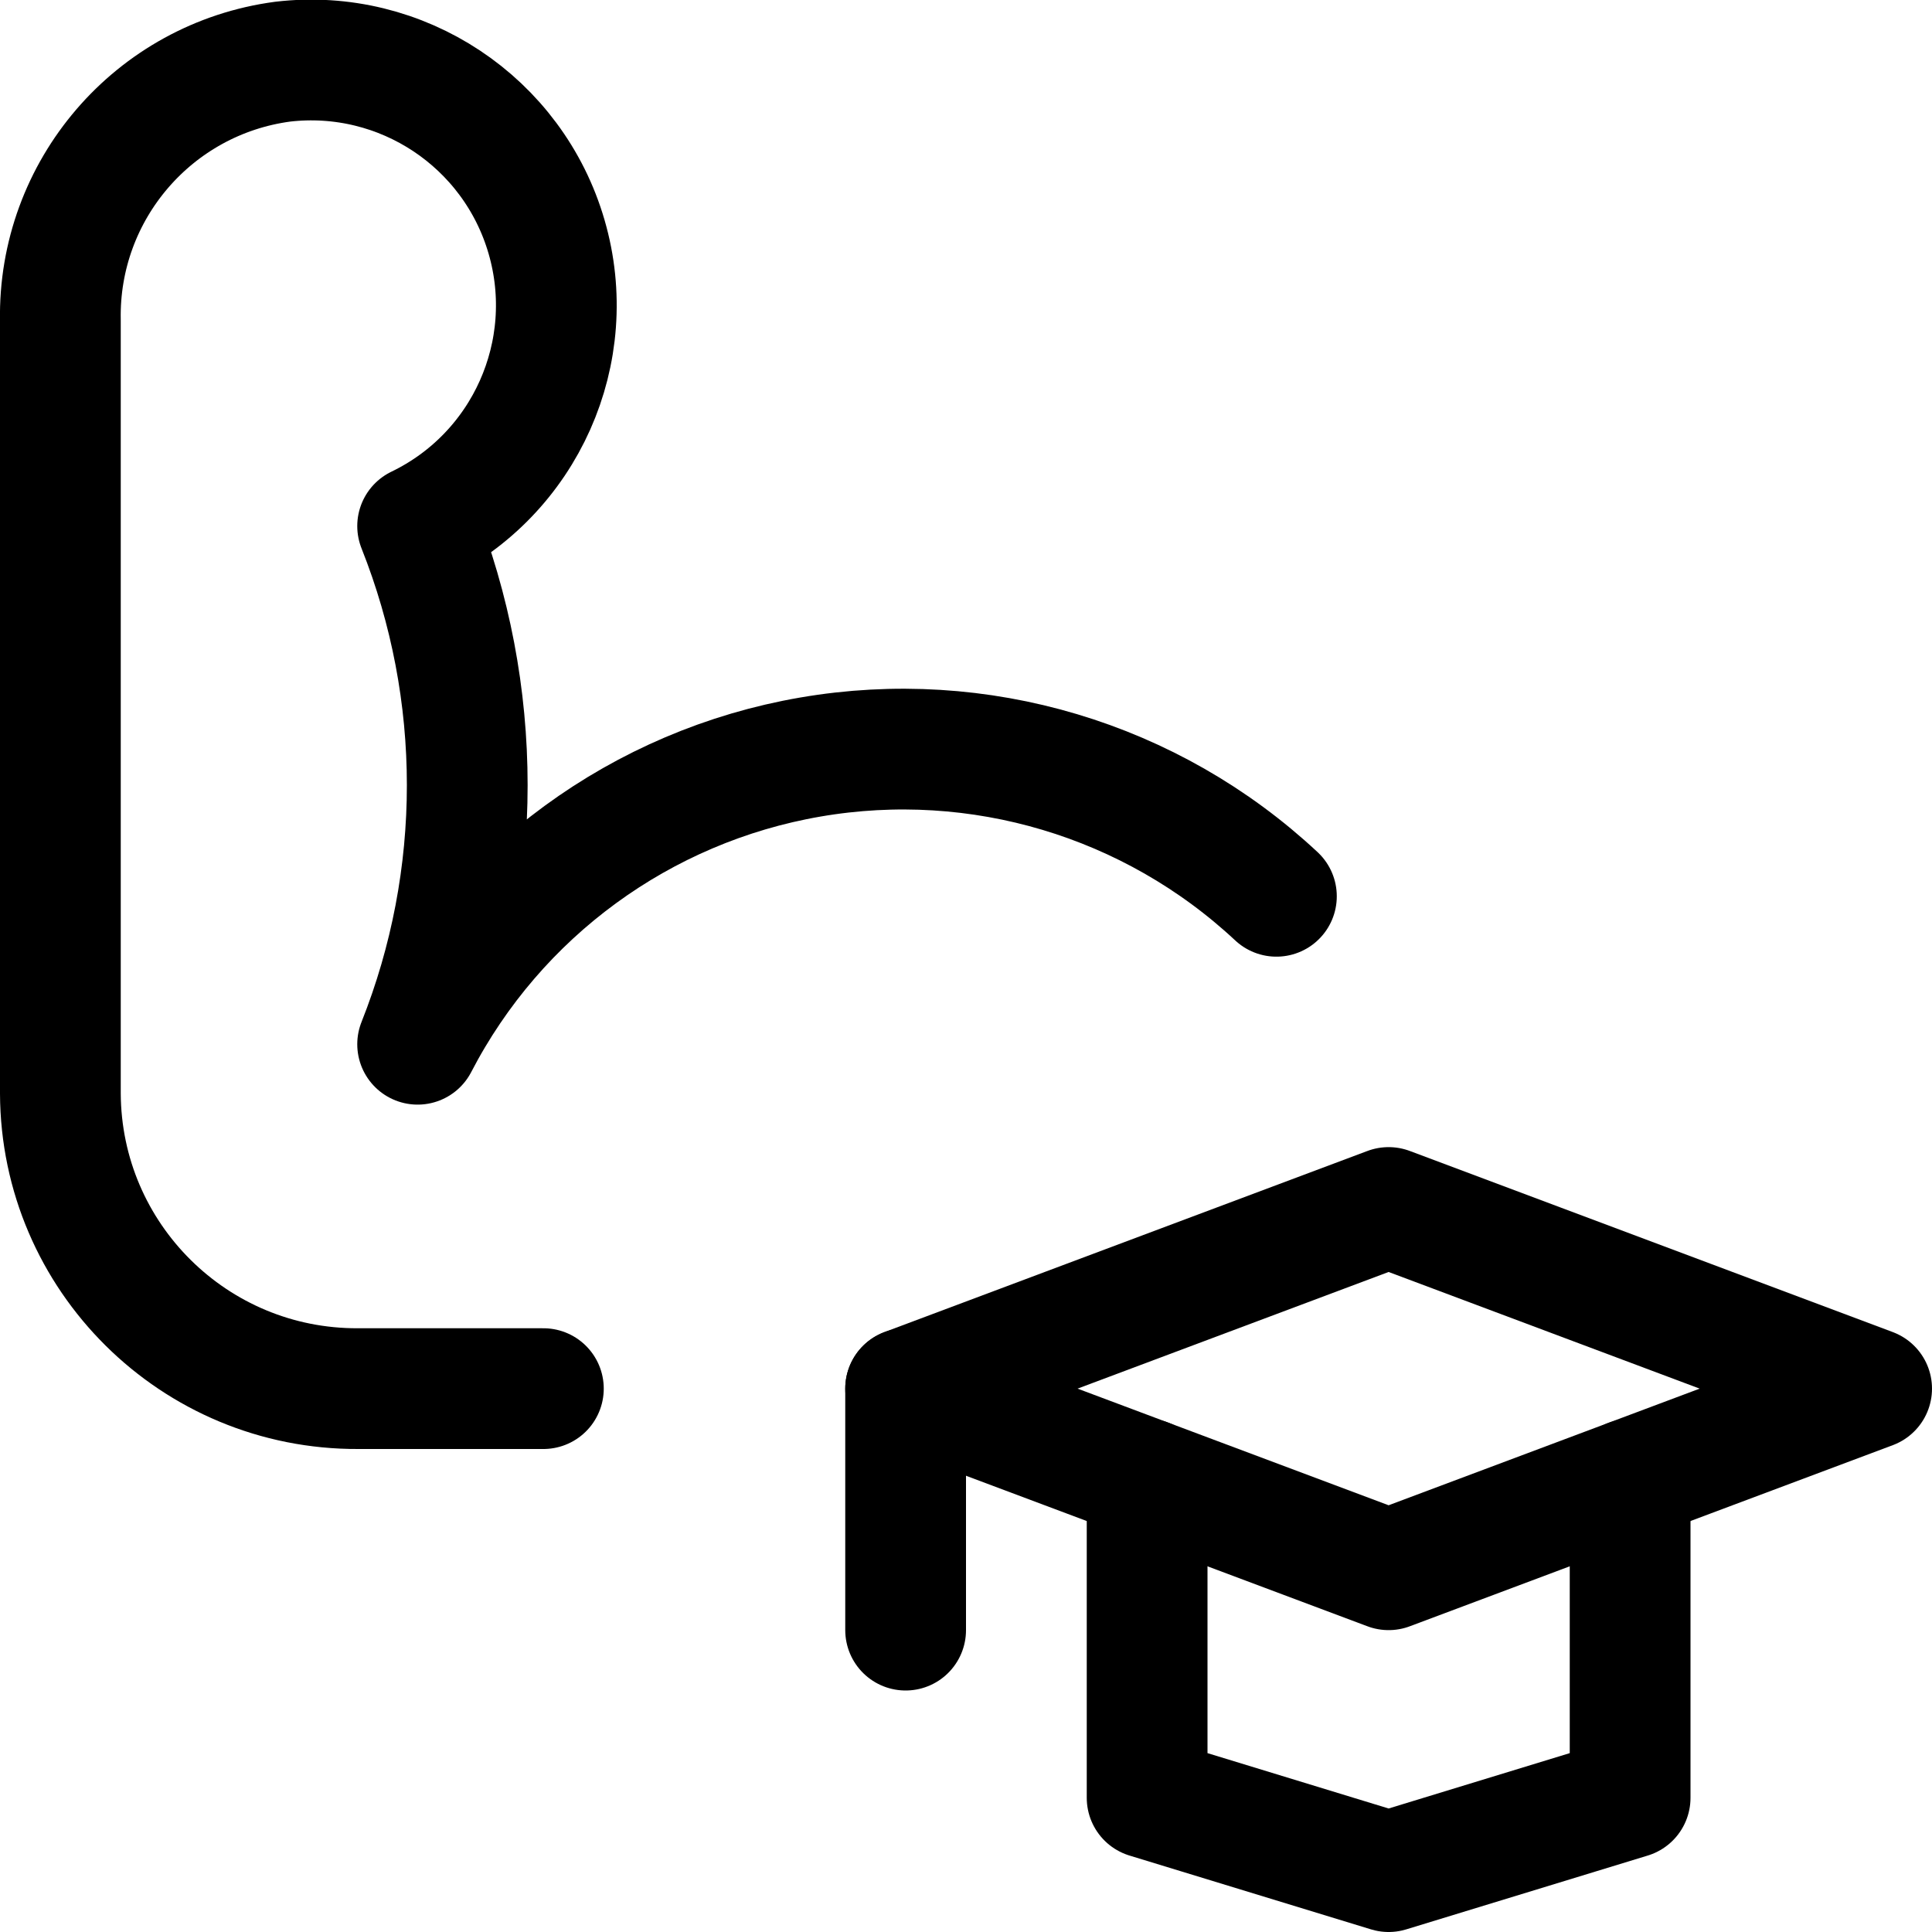
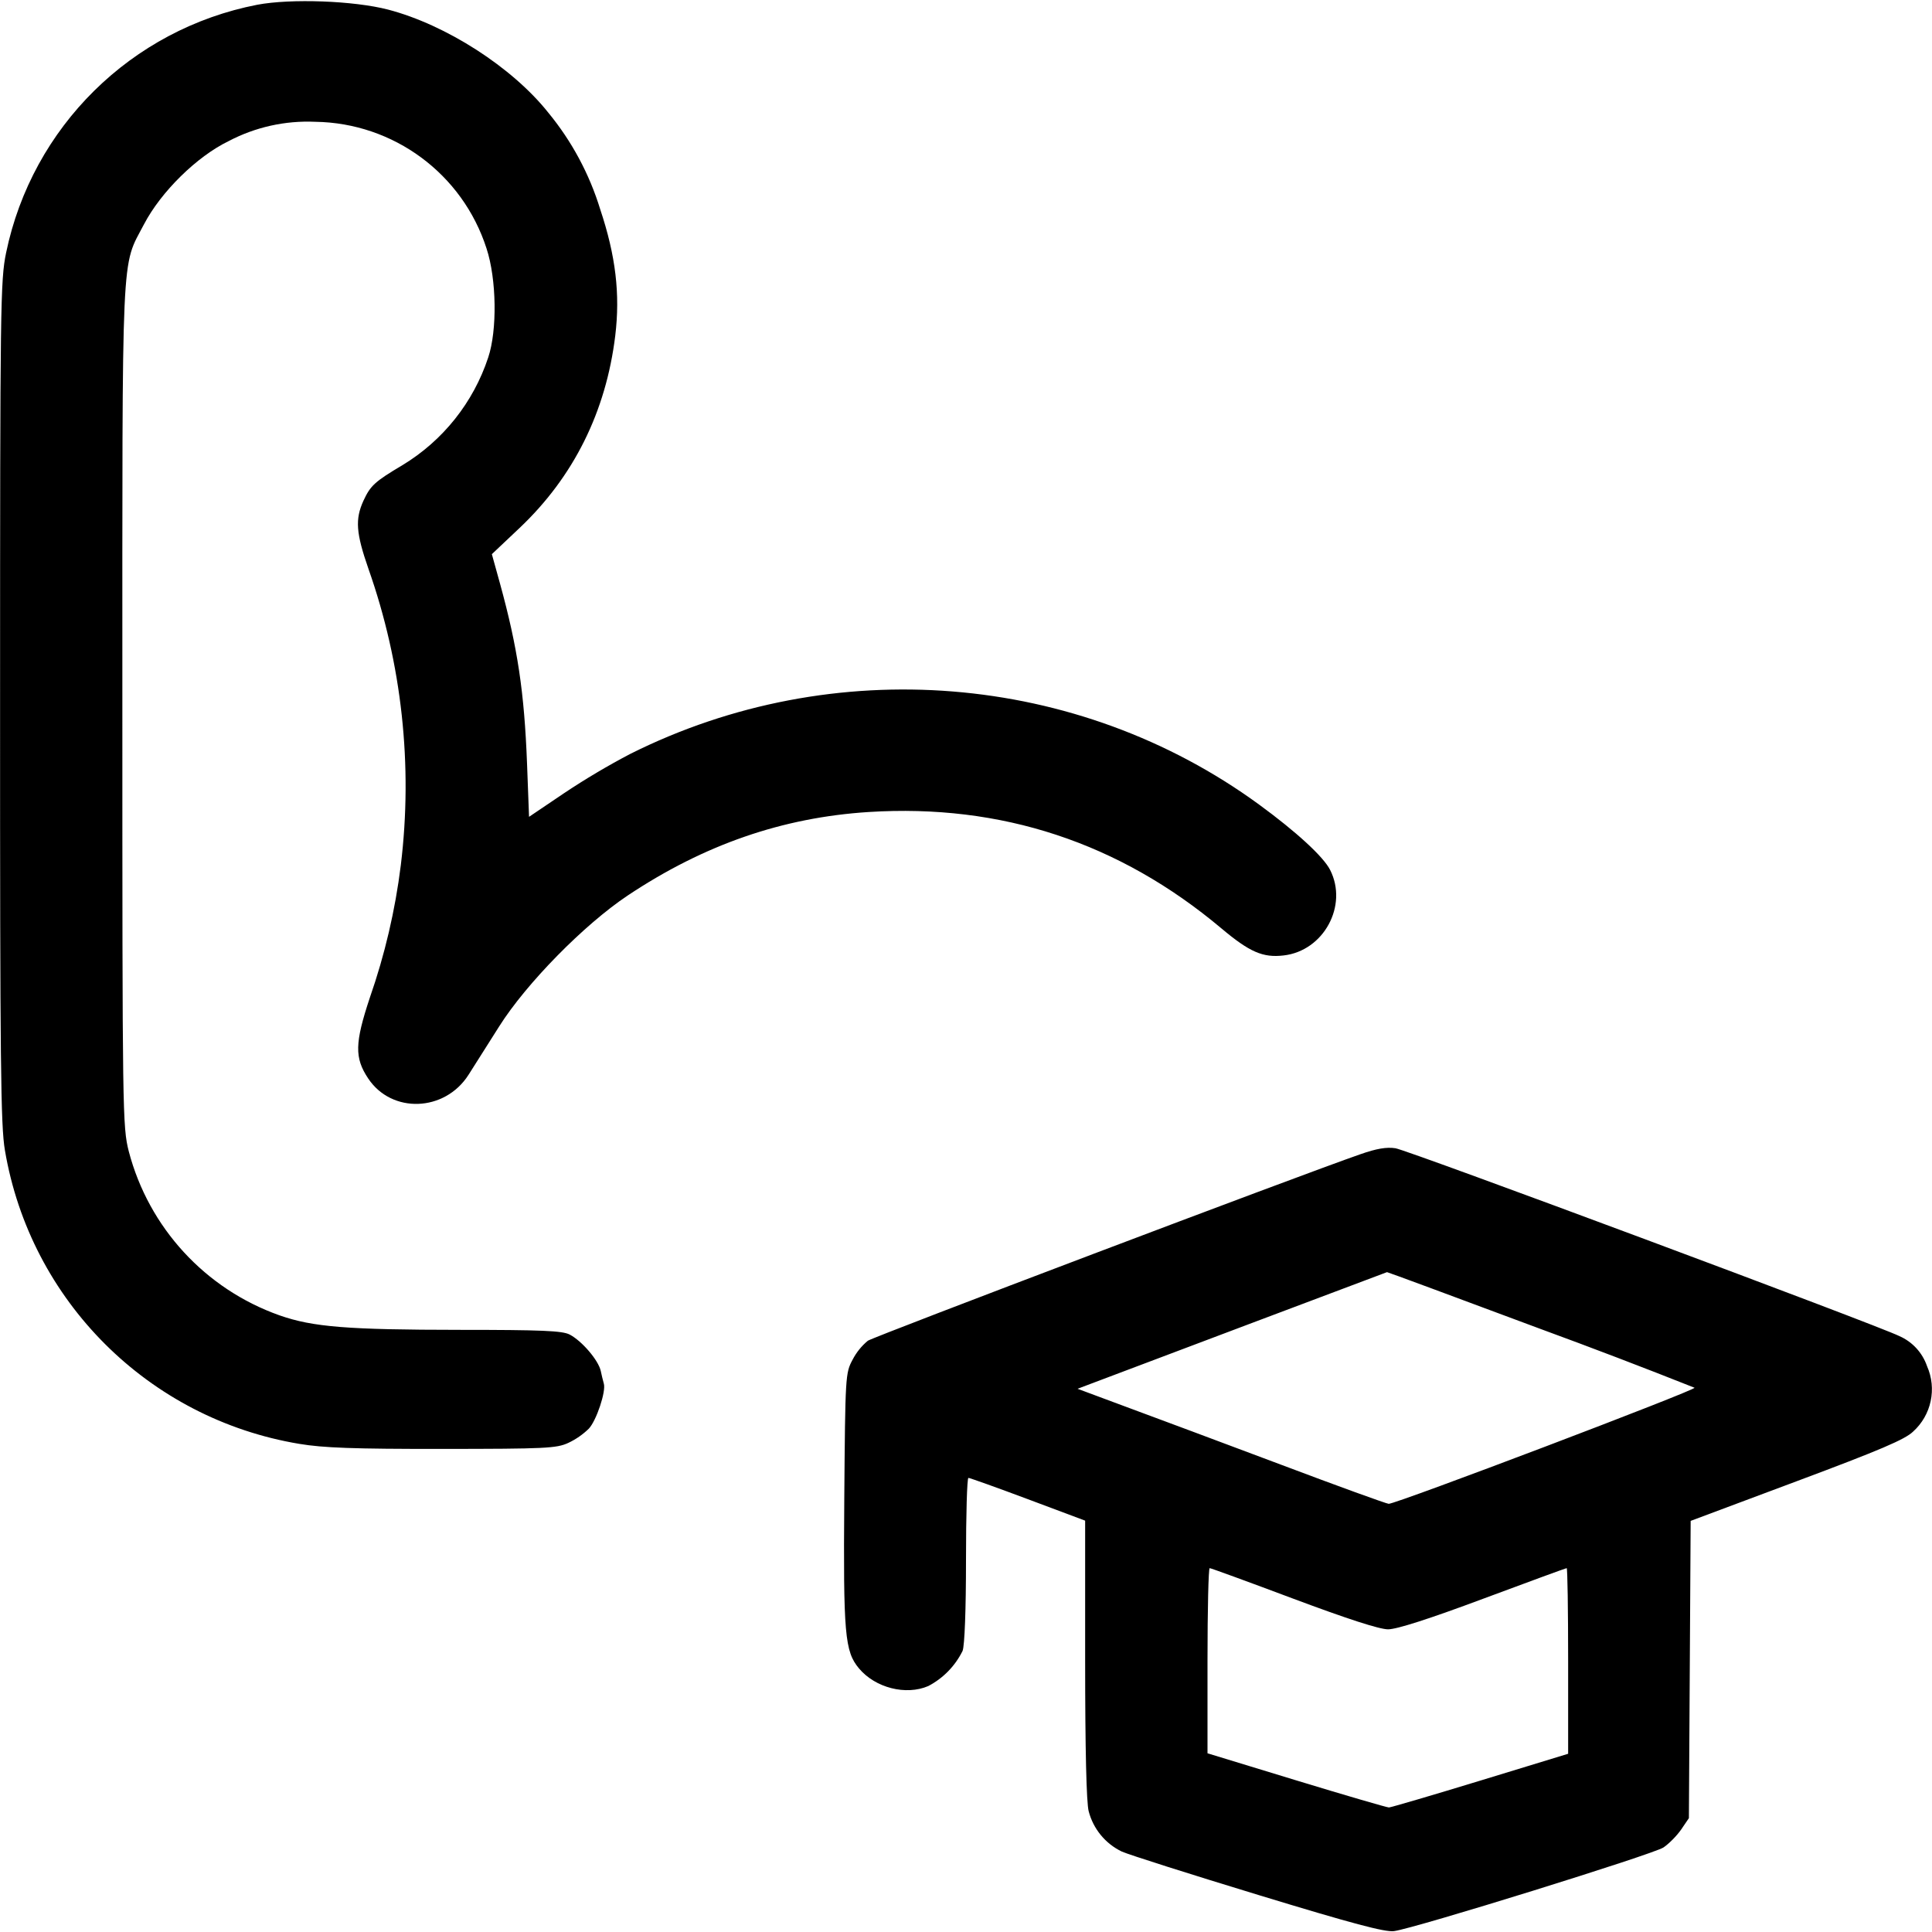
- <svg xmlns="http://www.w3.org/2000/svg" viewBox="0 0 24 24" id="School-Test-Physical-Education--Streamline-Ultimate.svg" height="24" width="24">
-   <path d="M6.75 17.25h-2.3a3.682 3.682 0 0 1 -3.7 -3.667V3.98A3.183 3.183 0 0 1 3.512 0.766a3.046 3.046 0 0 1 1.676 5.769 8.712 8.712 0 0 1 0 6.437 6.794 6.794 0 0 1 10.668 -1.838" fill="none" stroke="#000000" stroke-linecap="round" stroke-linejoin="round" stroke-width="1.5" />
-   <path d="m20.25 18.375 0 3.958 -3 0.917 -3 -0.917 0 -3.958" fill="none" stroke="#000000" stroke-linecap="round" stroke-linejoin="round" stroke-width="1.5" />
-   <path d="m23.25 17.25 -6 -2.25 -6 2.25 6 2.25 6 -2.25z" fill="none" stroke="#000000" stroke-linecap="round" stroke-linejoin="round" stroke-width="1.5" />
-   <path d="m11.25 17.25 0 3" fill="none" stroke="#000000" stroke-linecap="round" stroke-linejoin="round" stroke-width="1.5" />
+ <svg xmlns="http://www.w3.org/2000/svg" height="24" width="24">
+   <path d="M3.196.059a3.956 3.956 0 0 0-3.12 3.08C.005 3.48.001 3.786.001 8.72c-.001 4.501.008 5.268.06 5.569a4.449 4.449 0 0 0 3.656 3.647c.298.05.673.064 1.78.063 1.278-.001 1.417-.007 1.563-.075a.935.935 0 0 0 .255-.177c.095-.102.215-.464.186-.559a2.702 2.702 0 0 1-.038-.157c-.029-.134-.235-.374-.387-.453-.091-.047-.349-.058-1.364-.058-1.393-.001-1.826-.035-2.239-.18A2.956 2.956 0 0 1 1.6 14.304c-.078-.308-.08-.456-.08-5.542 0-5.8-.017-5.428.27-5.978.211-.403.657-.841 1.05-1.031a2.108 2.108 0 0 1 1.076-.24 2.268 2.268 0 0 1 2.128 1.574c.125.38.134 1.015.021 1.353A2.467 2.467 0 0 1 5 5.778c-.345.205-.398.254-.485.442-.105.23-.093.401.062.846a8.124 8.124 0 0 1 .402 3.682 7.986 7.986 0 0 1-.385 1.646c-.187.564-.191.746-.021 1.002.292.441.952.418 1.247-.044l.38-.6c.337-.535 1.057-1.267 1.598-1.628.949-.632 1.923-.969 2.994-1.037 1.645-.104 3.113.38 4.381 1.446.35.294.515.366.772.336.498-.056.804-.619.578-1.063-.084-.165-.418-.472-.883-.812-2.253-1.645-5.291-1.89-7.81-.629a9.08 9.08 0 0 0-.824.489l-.434.293-.025-.663c-.034-.886-.117-1.439-.335-2.232l-.102-.368.345-.326c.671-.635 1.073-1.444 1.188-2.389.062-.516.006-.991-.187-1.569a3.503 3.503 0 0 0-.646-1.202C6.362.835 5.54.307 4.82.119 4.396.009 3.614-.02 3.196.059M16.9 14.338c-.775.269-6.032 2.261-6.119 2.317a.757.757 0 0 0-.19.236c-.089.166-.091.197-.103 1.724-.013 1.688.006 1.9.183 2.111.203.242.583.338.86.219a.982.982 0 0 0 .427-.438c.025-.068.042-.51.042-1.13 0-.559.013-1.017.03-1.018.017 0 .35.119.74.265l.71.266v1.725c0 1.123.016 1.781.044 1.885a.77.77 0 0 0 .412.501c.09.04.855.283 1.699.54 1.165.355 1.571.463 1.682.448.259-.034 3.218-.954 3.347-1.039.068-.046.167-.146.22-.223l.096-.141.011-1.847.011-1.846 1.318-.493c1.036-.387 1.345-.519 1.445-.616a.709.709 0 0 0 .173-.814.631.631 0 0 0-.342-.372c-.254-.129-6.099-2.308-6.261-2.334-.111-.017-.235.004-.435.074m2.23 2.168a76.67 76.67 0 0 1 1.92.733c.03.025-3.704 1.443-3.799 1.442-.027-.001-.63-.219-1.34-.487a521.72 521.72 0 0 0-2.208-.824l-.317-.118.177-.067c.279-.106 3.656-1.379 3.667-1.382.005-.002.86.315 1.9.703m-3.063 3.354c.671.251 1.069.38 1.176.38.108 0 .51-.129 1.182-.38.561-.209 1.027-.38 1.037-.38.01 0 .018.519.018 1.153v1.153l-1.09.333c-.599.183-1.111.333-1.136.334-.025 0-.543-.151-1.15-.336L15 21.78v-1.15c0-.632.012-1.15.027-1.15s.483.171 1.04.38" fill-rule="evenodd" />
</svg>
